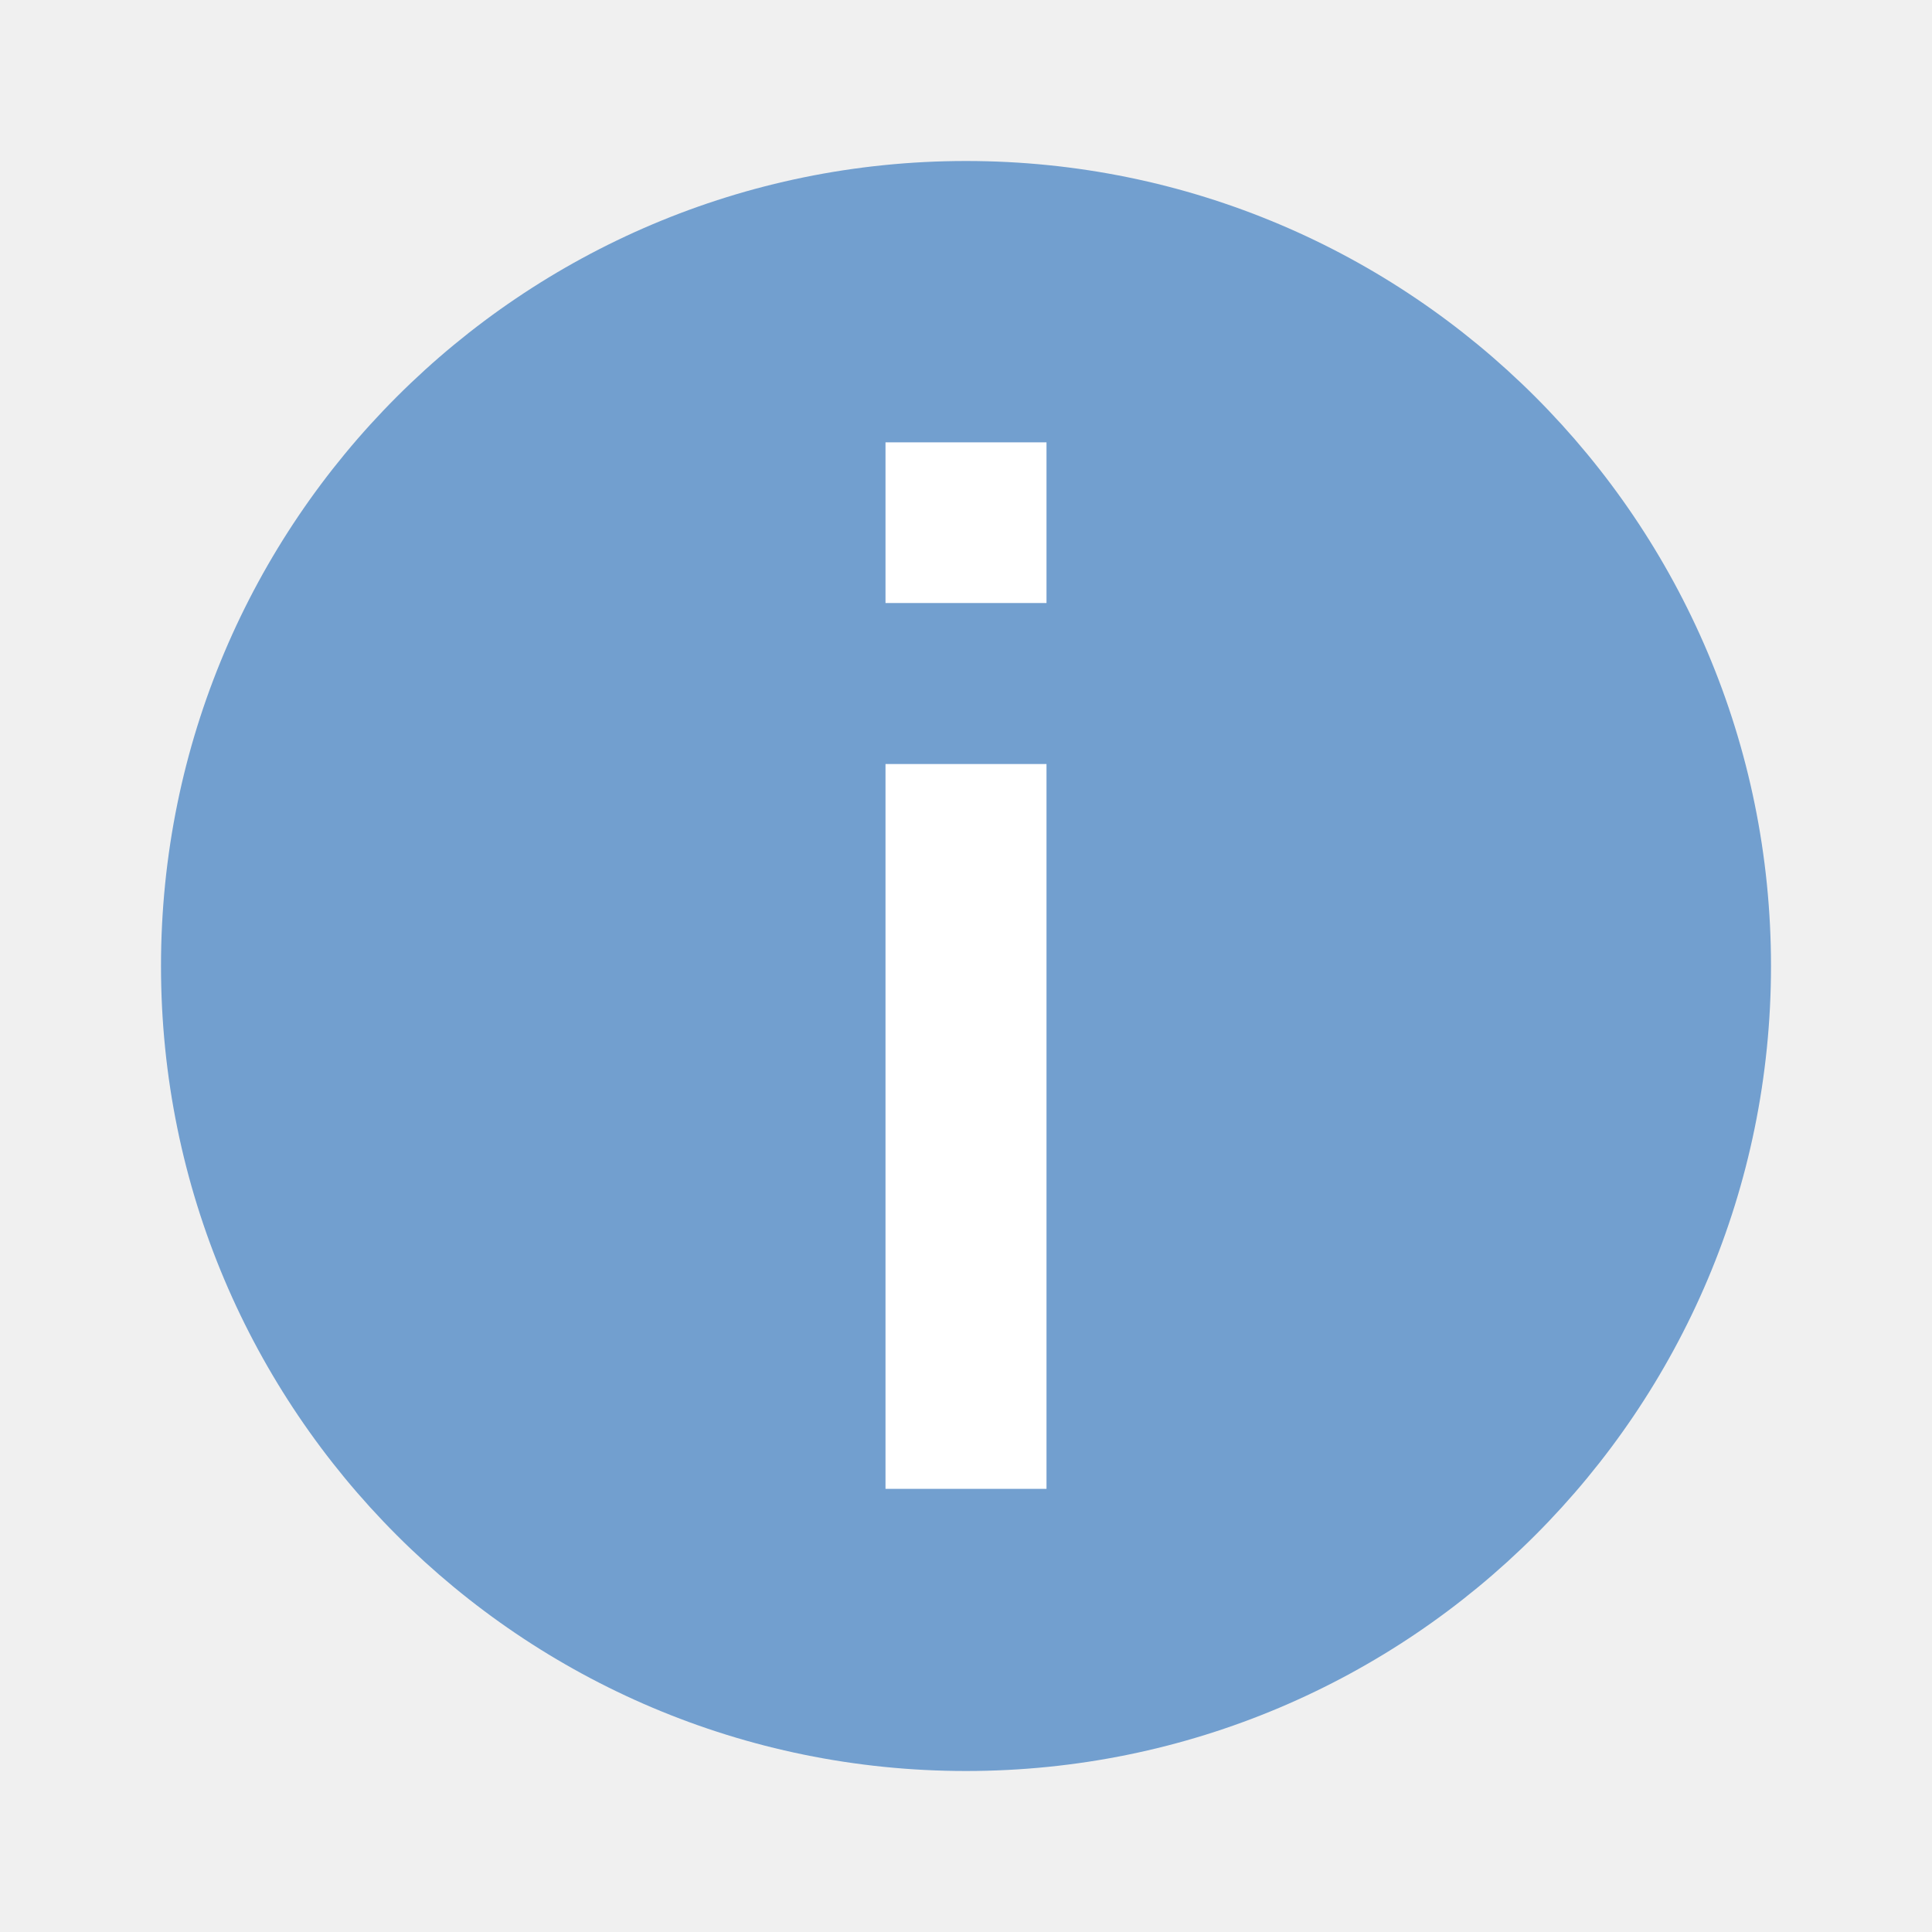
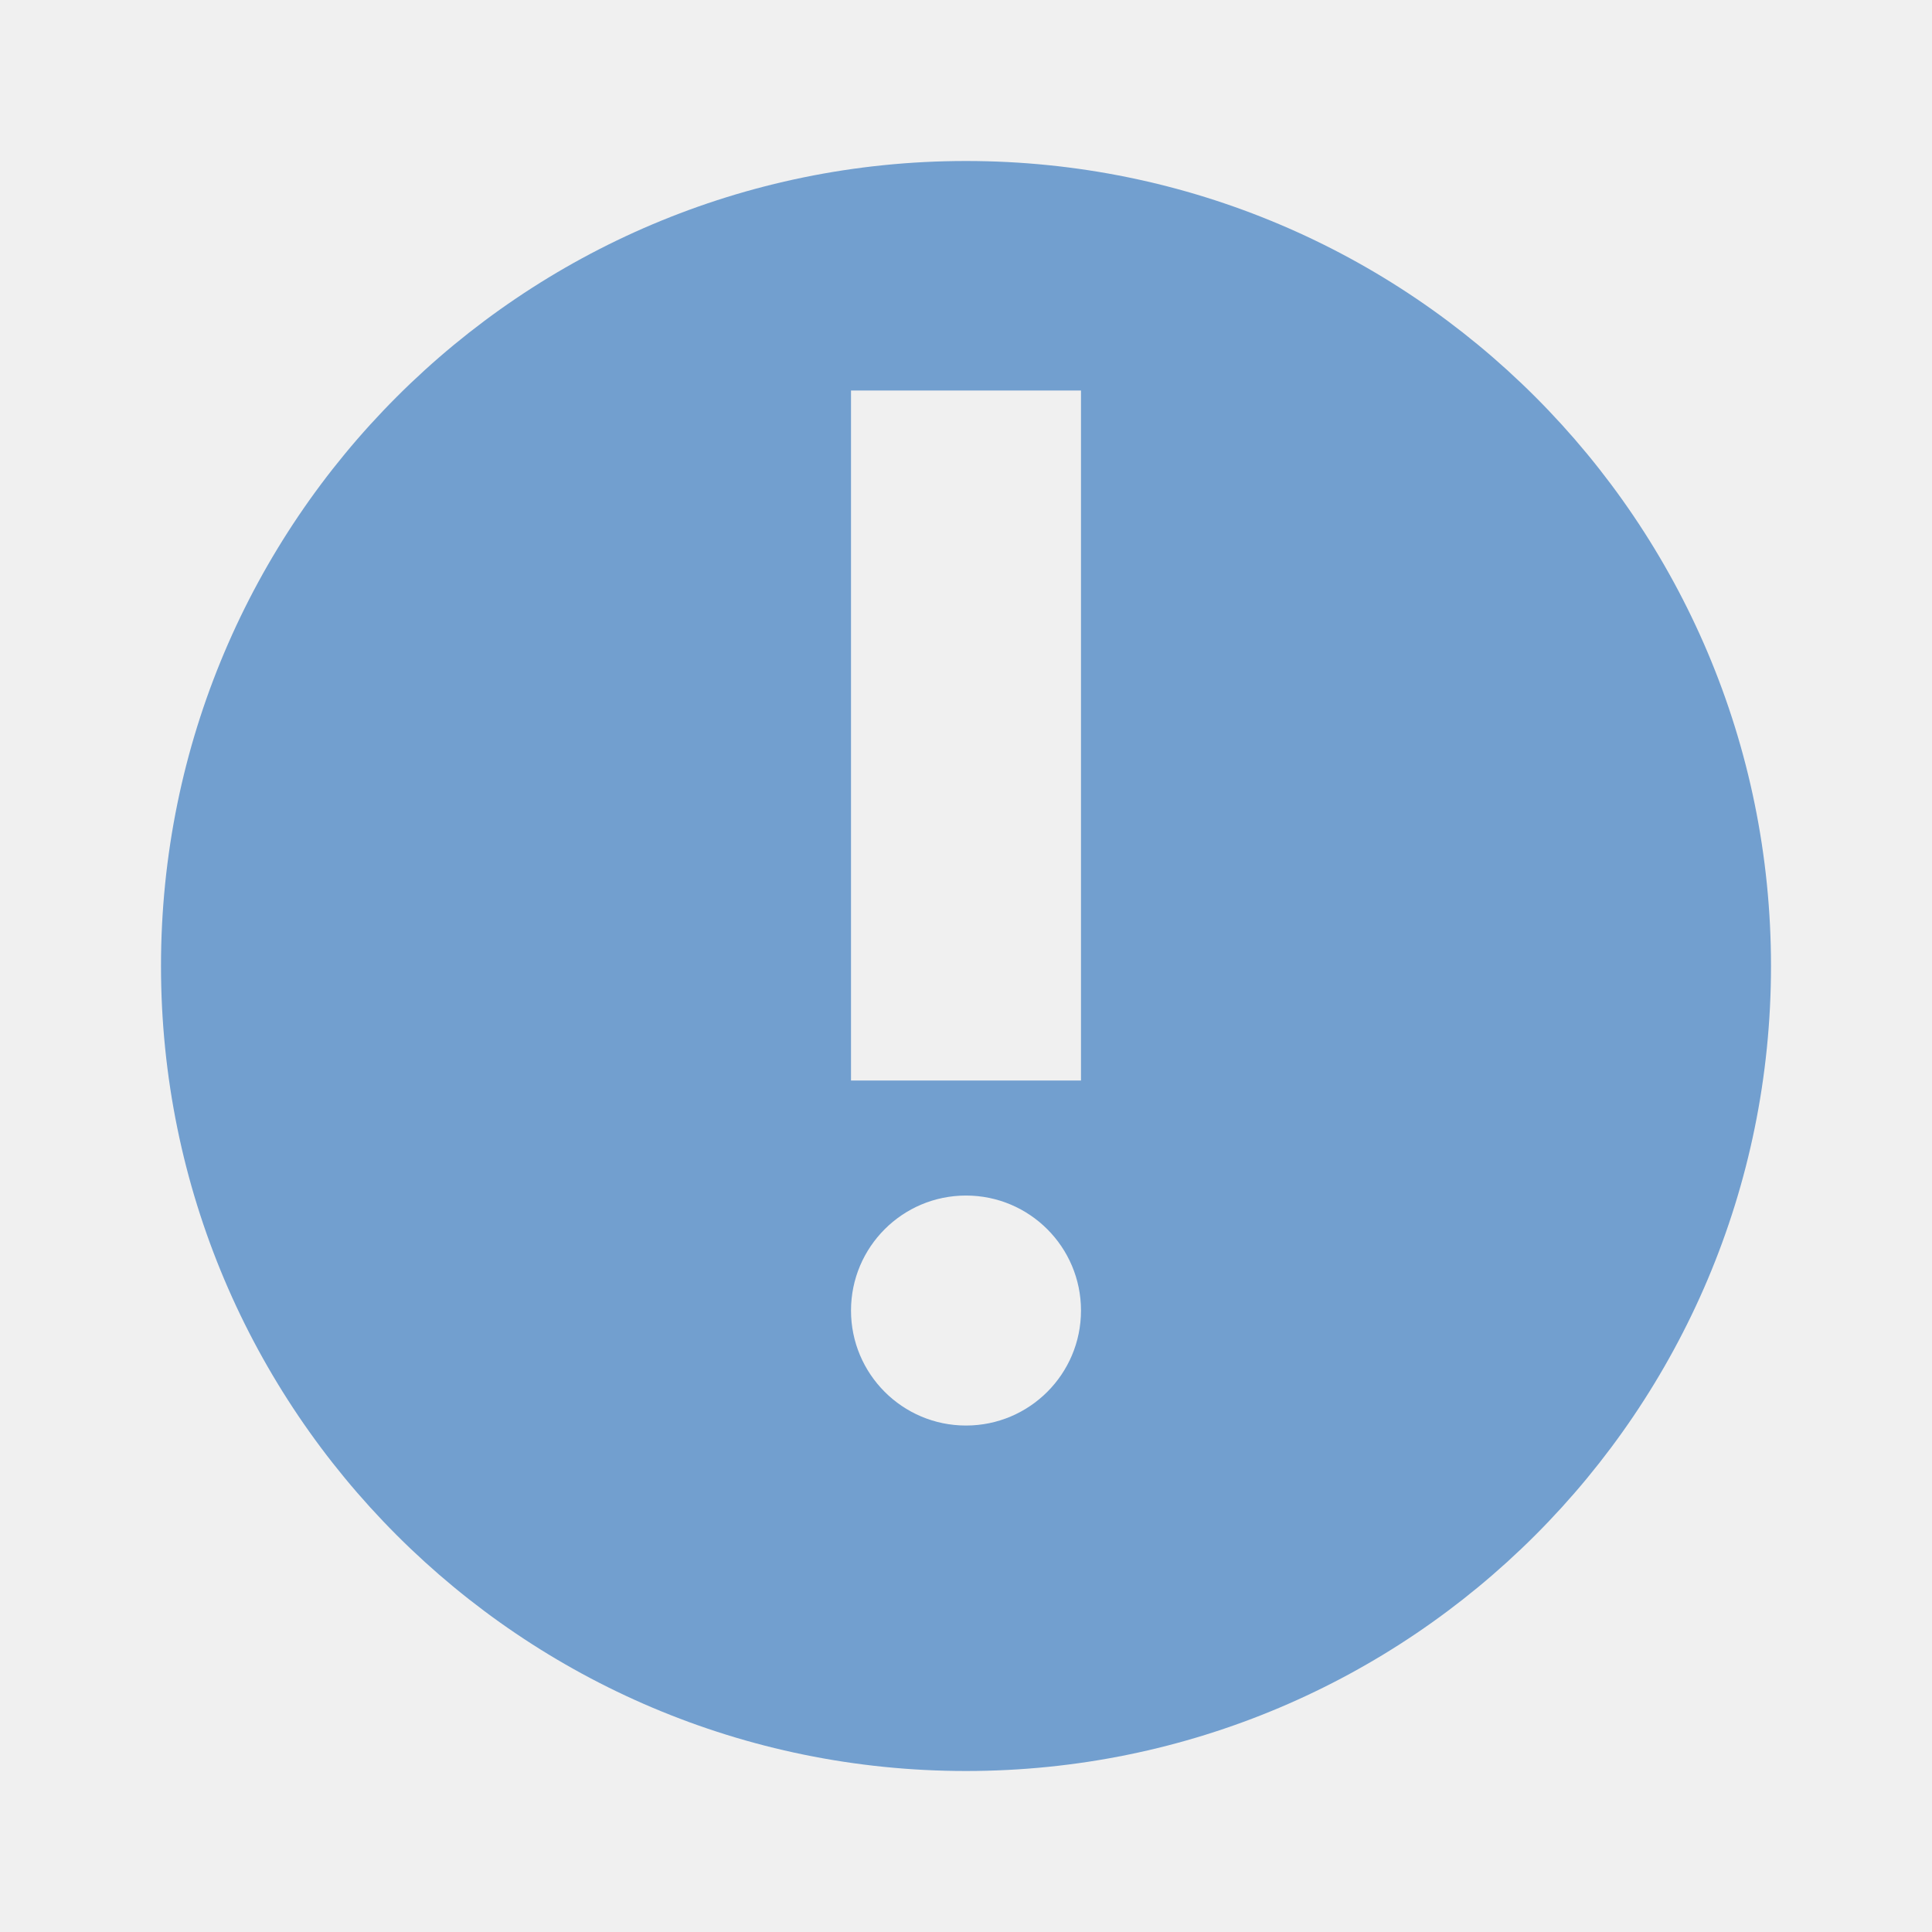
- <svg xmlns="http://www.w3.org/2000/svg" height="48" width="48" version="1" id="svg2">
-   <defs id="defs20" />
-   <rect transform="matrix(0,-1,-1,0,0,0)" rx="20" ry="20" height="40" width="40" y="-44" x="-44" fill="#30a3db" id="rect4" style="fill:#729fcf;fill-opacity:1" />
-   <g transform="matrix(2,0,0,-2,-1068,-673.01)" id="g10">
-     <path class="error" d="m545-355h2v9.004h-2zm0 11.004h2v1.996h-2z" id="path12" fill="#fff" />
-   </g>
+ <svg xmlns="http://www.w3.org/2000/svg" width="48" height="48" viewBox="0 0 48 48" version="1.1" id="svg7">
+   <defs id="defs3">
+     <style id="current-color-scheme" type="text/css">
+    .ColorScheme-Text { color:#444444; } .ColorScheme-Highlight { color:#5294e2; }
+   </style>
+   </defs>
+   <path style="color:#444444;fill:#729fcf;stroke-width:2.857;fill-opacity:1" class="ColorScheme-Text" d="M 24,4 C 12.954,4 4,12.955 4,24 4,35.046 12.954,44 24,44 35.046,44 44,35.046 44,24 44,12.955 35.046,4 24,4 Z m -2.857,5.703 h 5.714 V 26.846 H 21.143 Z M 24,29.703 c 1.578,0 2.857,1.28 2.857,2.857 0,1.577 -1.279,2.857 -2.857,2.857 -1.578,0 -2.857,-1.28 -2.857,-2.857 0,-1.577 1.279,-2.857 2.857,-2.857 z" id="path5" />
</svg>
